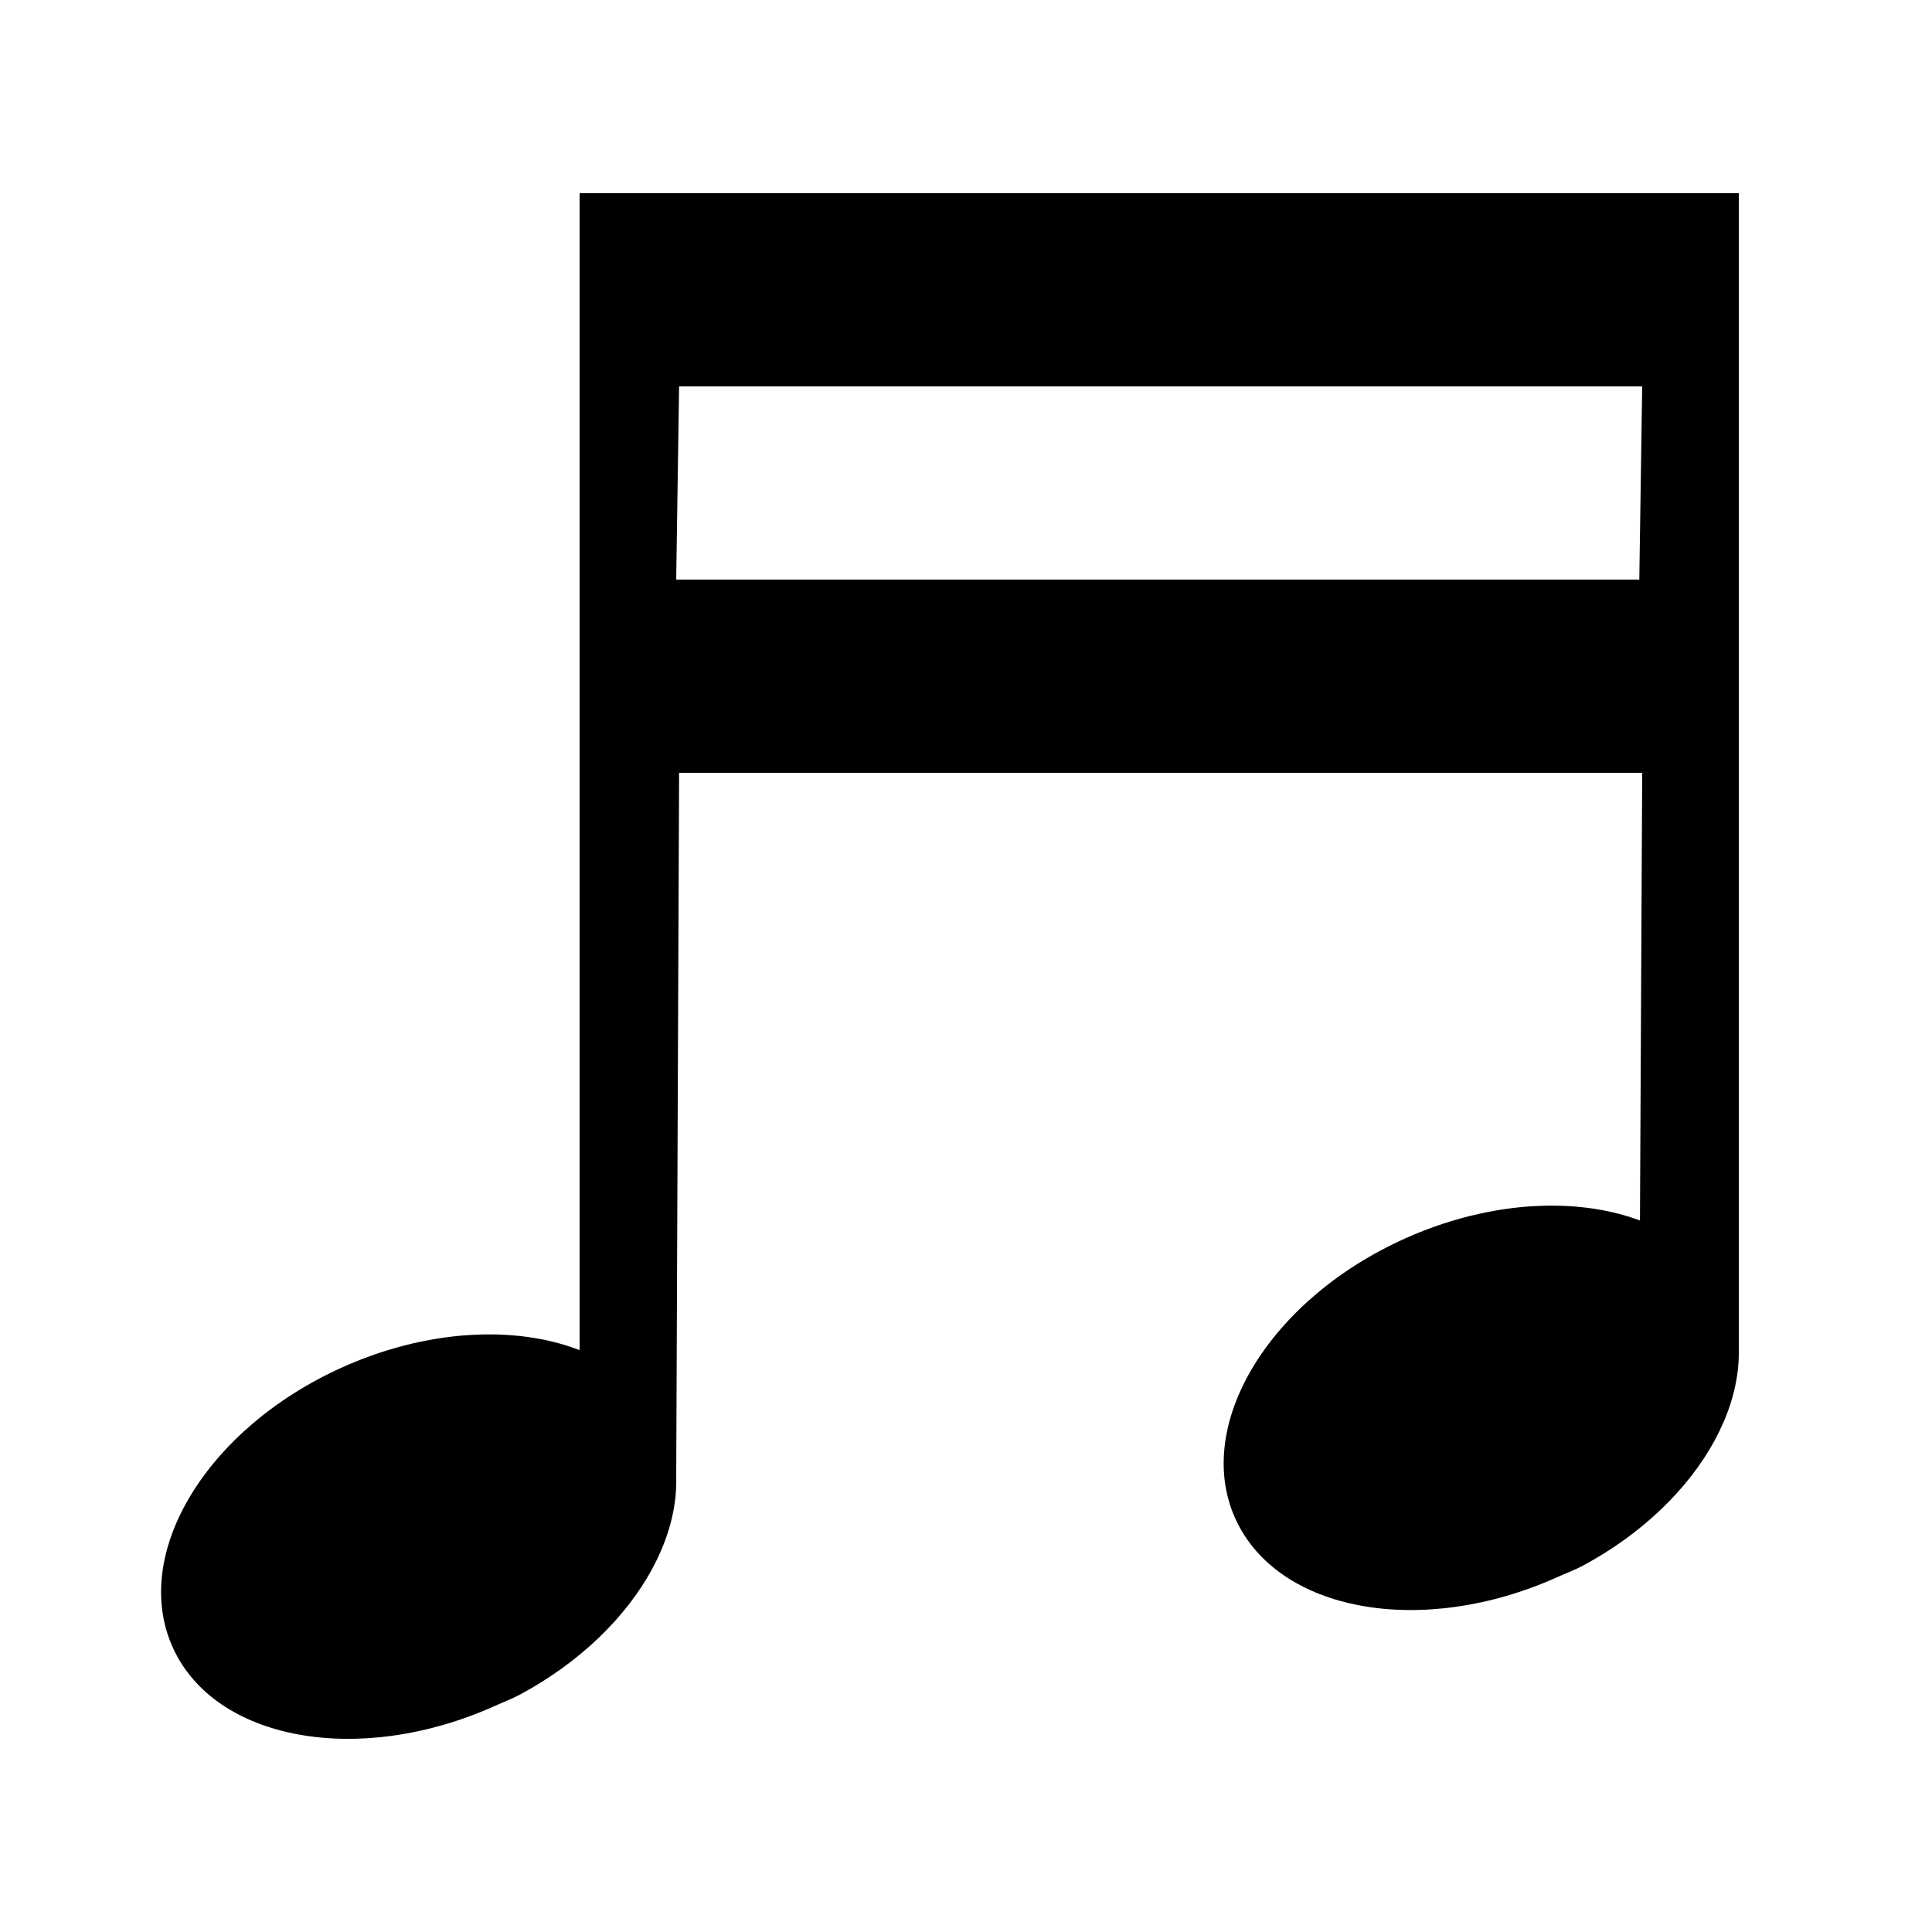
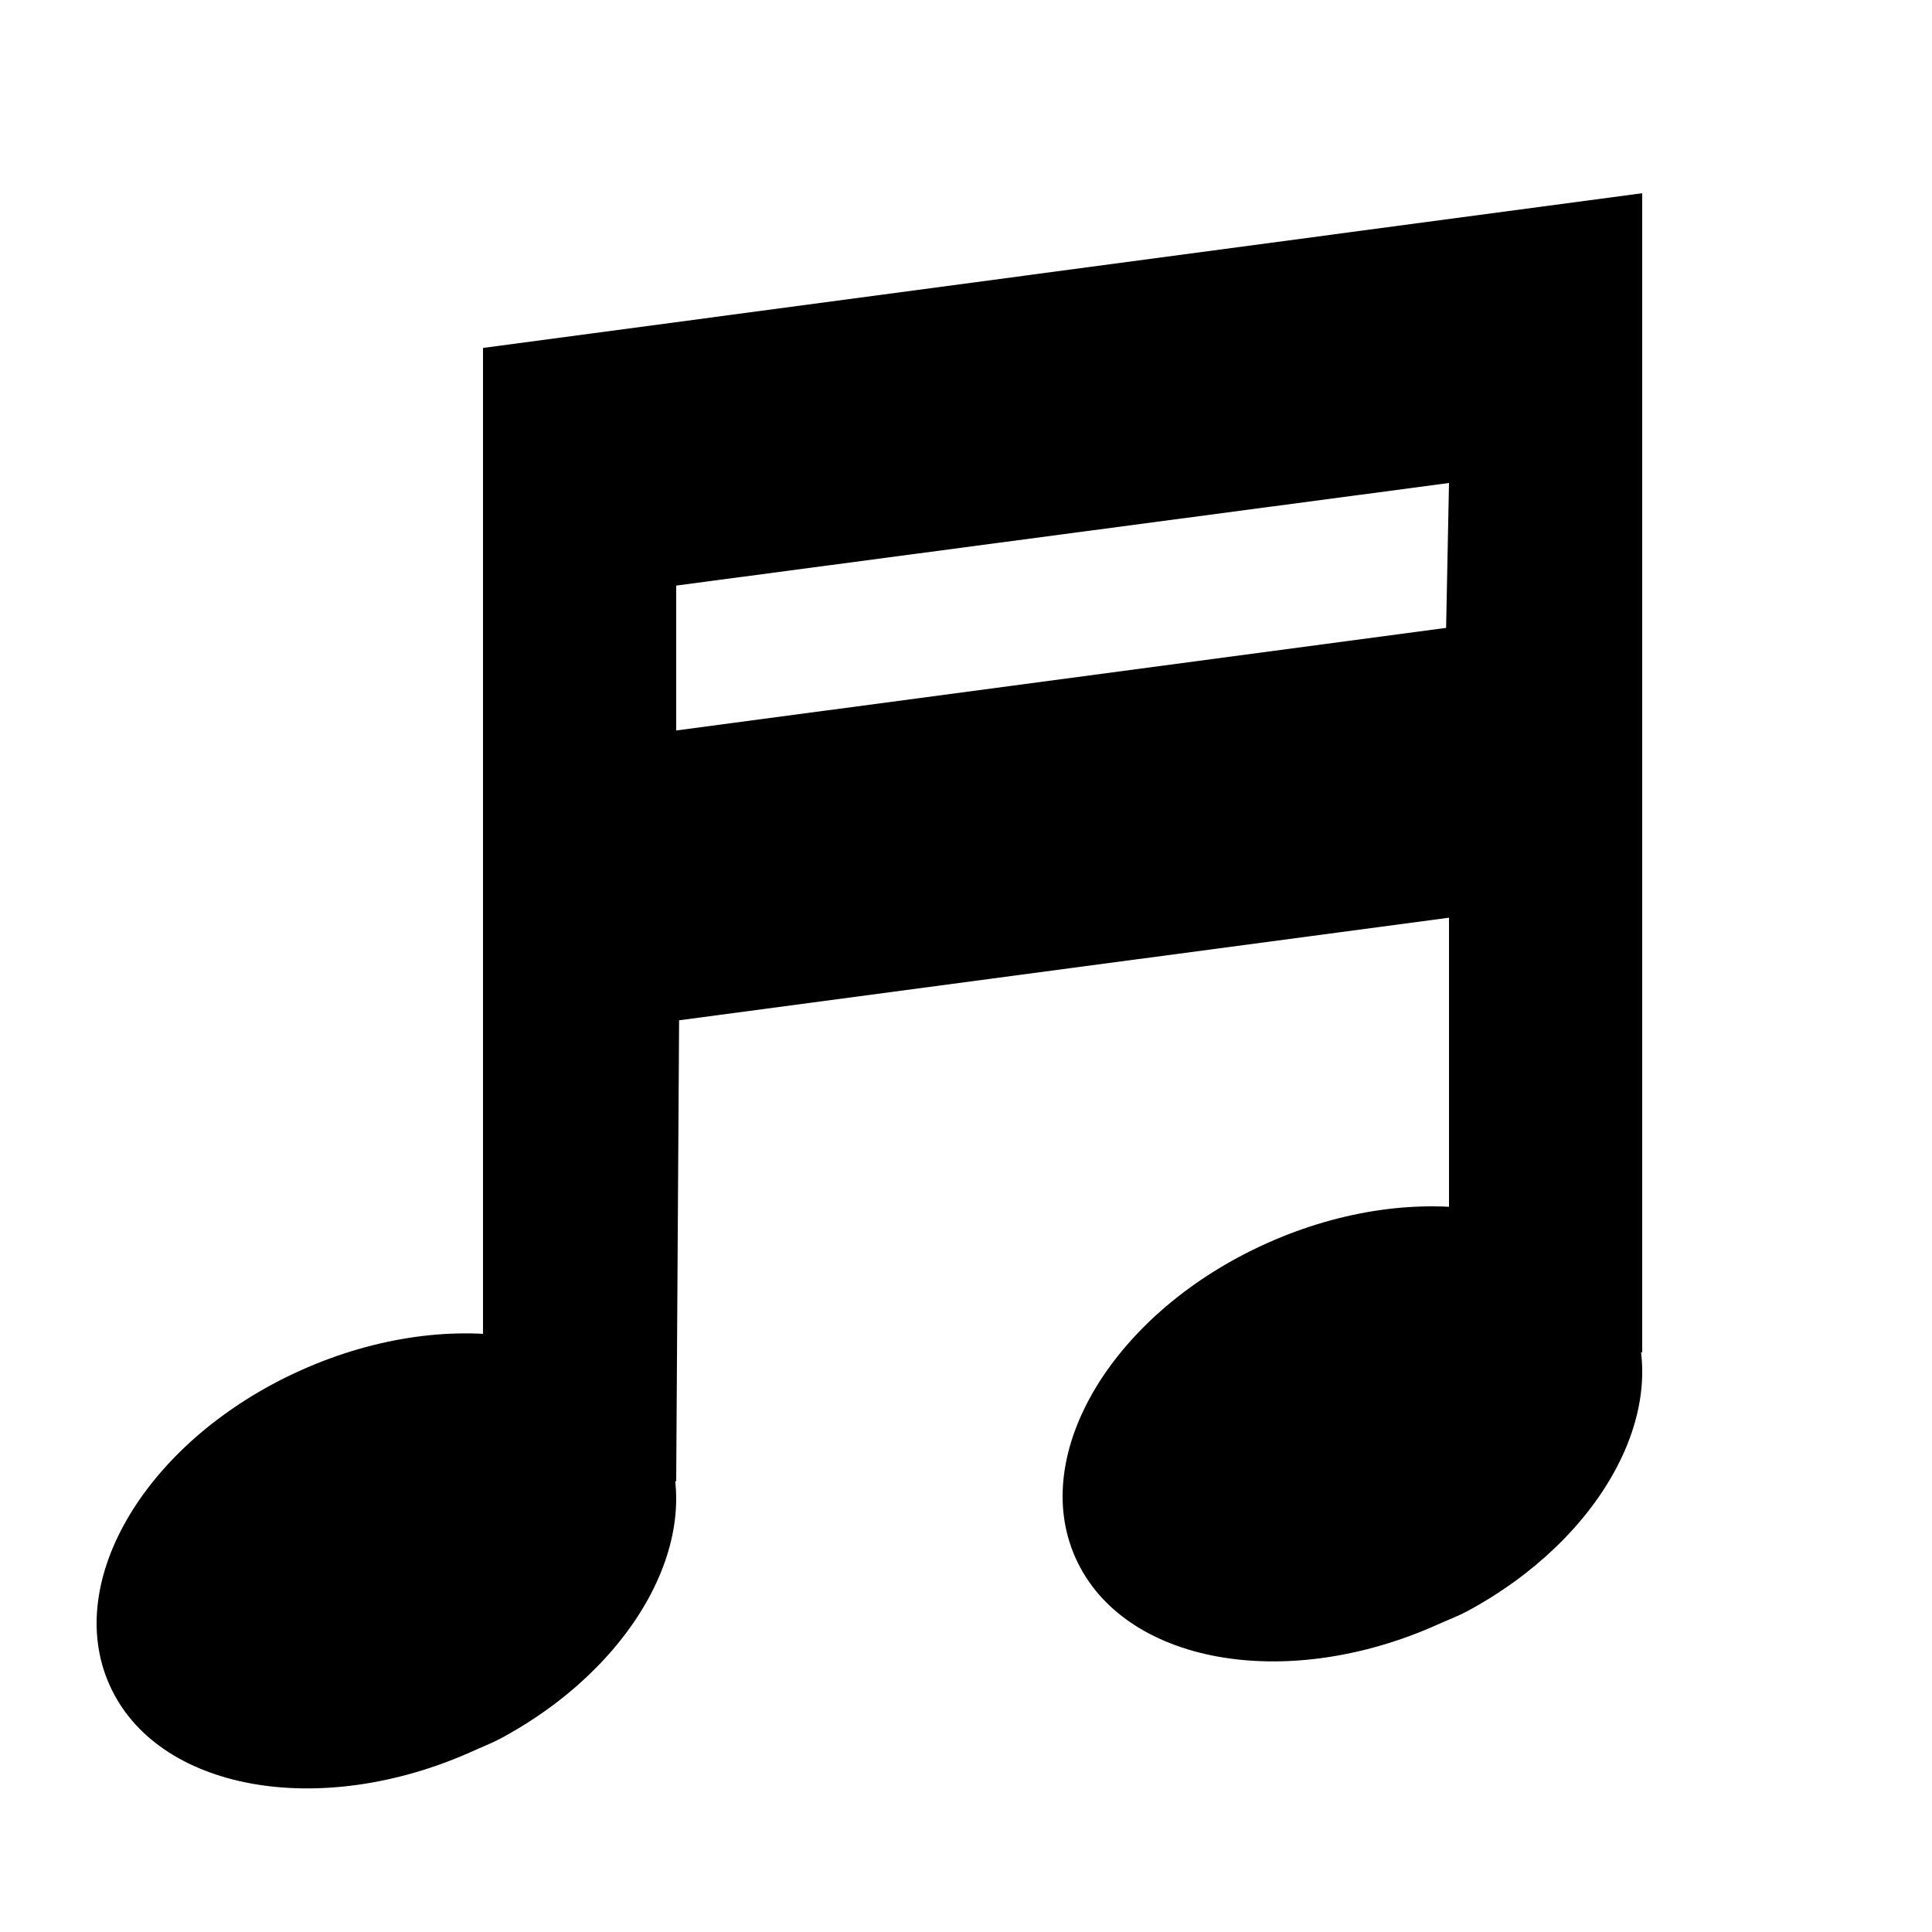
- <svg xmlns="http://www.w3.org/2000/svg" width="20" height="20" viewBox="0 0 20 20">
-   <path id="head1" d="M16.382 16.21c1.244-.667 1.906-1.872 1.498-2.78-.434-.968-1.928-1.24-3.333-.61-1.407.63-2.195 1.93-1.76 2.898.435.968 1.928 1.24 3.333.609.088-.04.179-.073.262-.117z" />
-   <path id="head2" d="M5.381 17.543c1.244-.667 1.907-1.872 1.5-2.78-.436-.968-1.929-1.24-3.334-.61-1.407.631-2.195 1.93-1.76 2.898.434.968 1.928 1.24 3.333.61.088-.04.179-.074.261-.118z" />
-   <path id="stems" d="M6 2v13.334h1L7.03 8H17l-.03 6H18V2zm1.03 2H17l-.03 2H7z" />
+ <svg xmlns="http://www.w3.org/2000/svg" viewBox="0 0 20 20" height="20" width="20">
+   <path d="M15.18 16.684c1.399-.75 2.144-2.106 1.685-3.128-.489-1.089-2.17-1.395-3.75-.686-1.583.709-2.47 2.172-1.98 3.26.49 1.09 2.169 1.396 3.75.686.099-.045.2-.082.294-.132z" id="head1" stroke-width="1.125" />
+   <path d="M5.178 17.999c1.4-.75 2.145-2.106 1.687-3.128-.49-1.089-2.17-1.395-3.75-.686-1.583.71-2.47 2.171-1.98 3.26.488 1.09 2.169 1.395 3.75.687.098-.045.2-.084.293-.133z" id="head2" stroke-width="1.125" />
+   <path d="M5 3.602v11.732h2l.03-4.772L15 9.5V14h2V2zm2 2.46L15 5l-.03 1.5L7 7.562z" id="stems" />
</svg>
